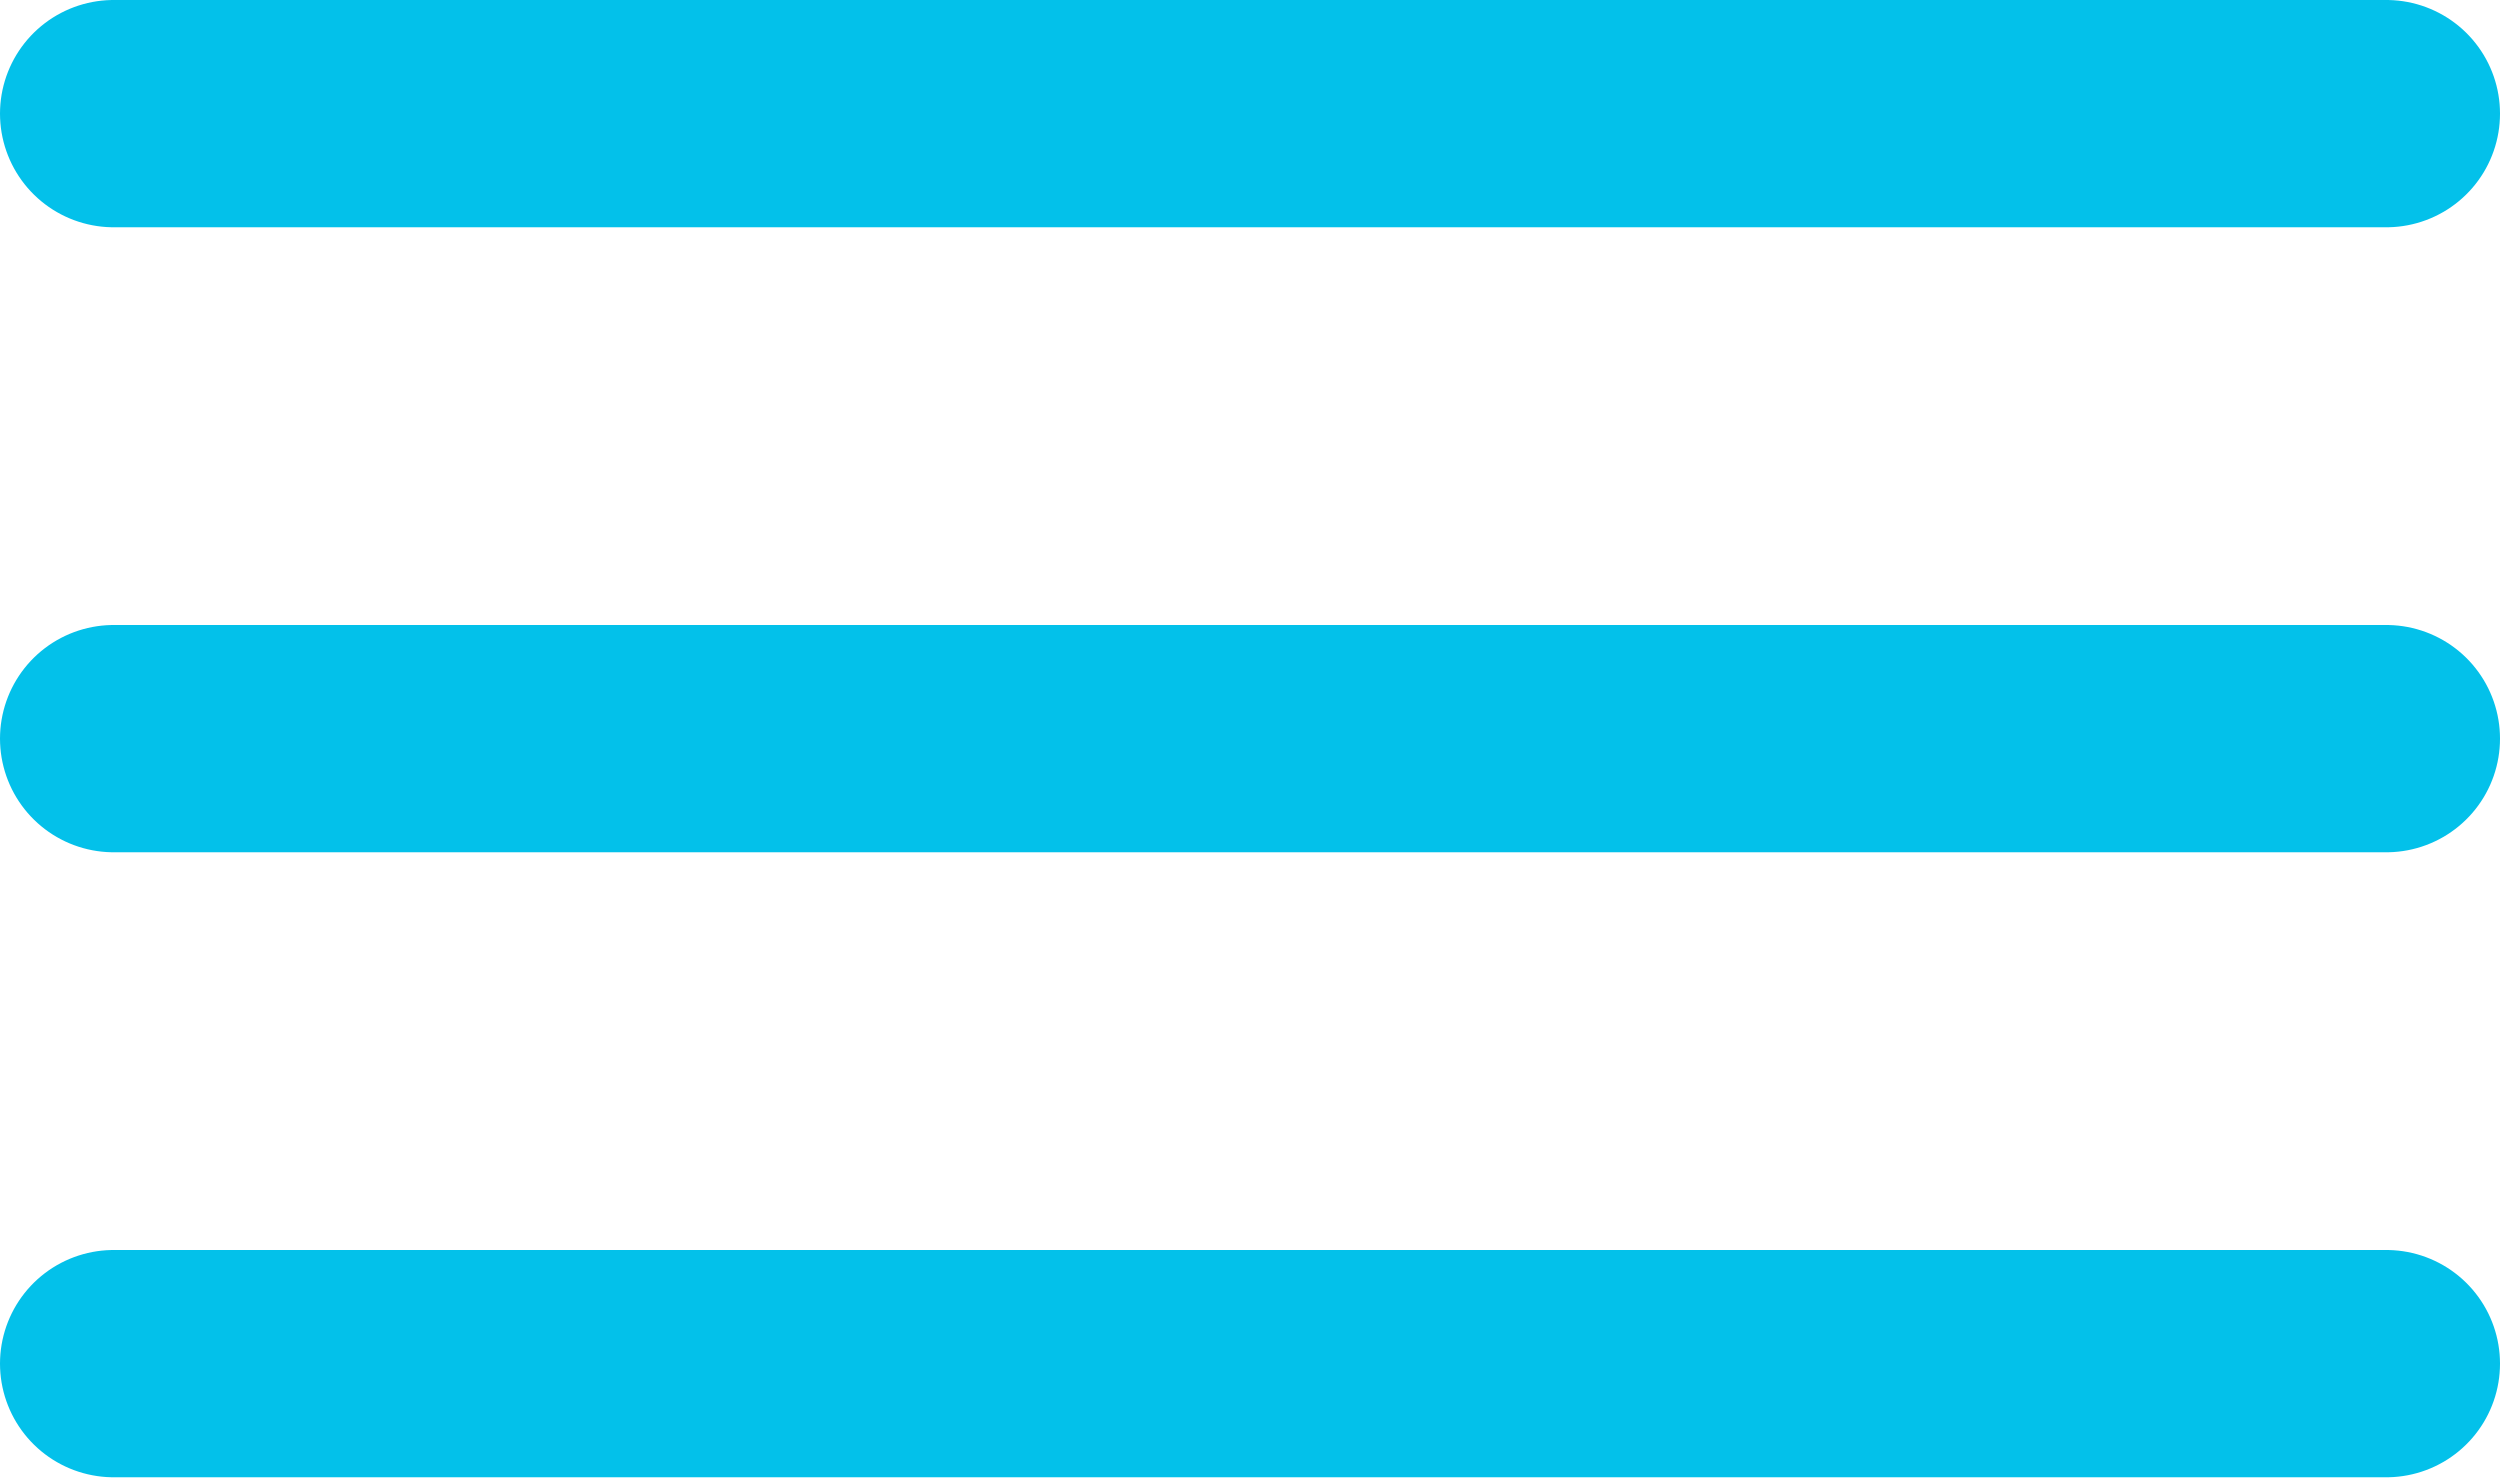
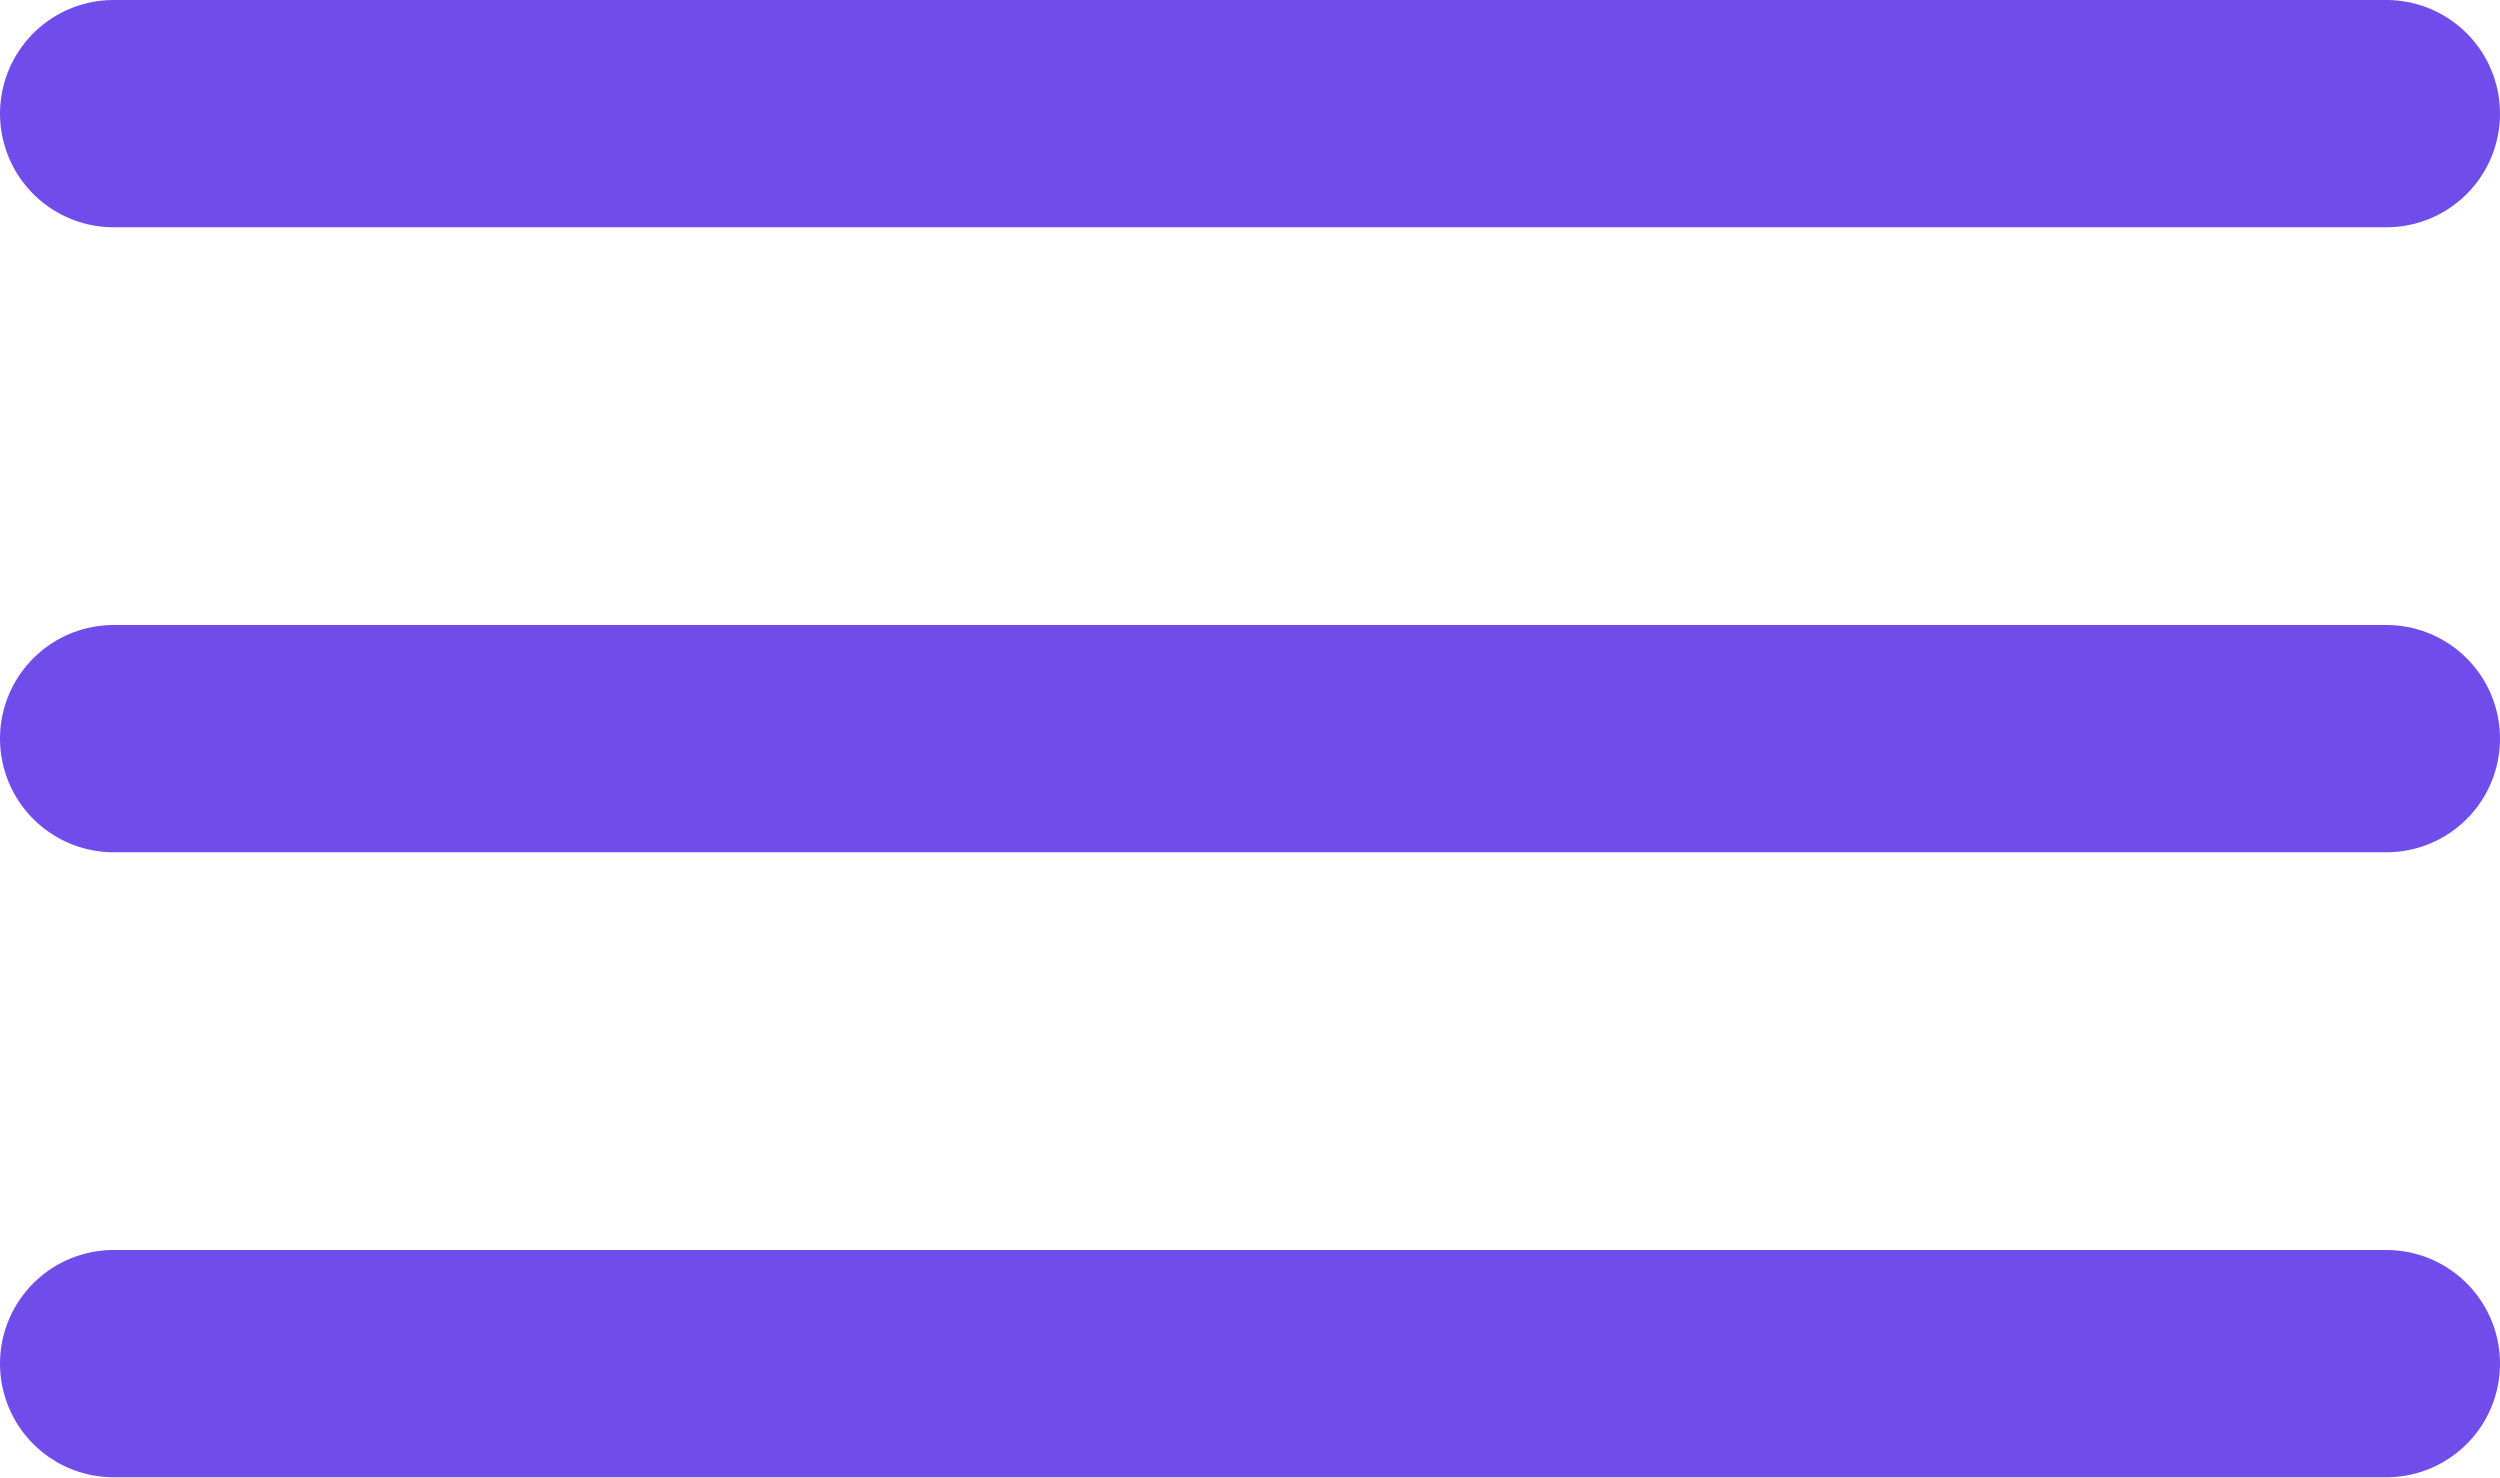
<svg xmlns="http://www.w3.org/2000/svg" width="44" height="26" viewBox="0 0 44 26" fill="none">
  <g id="Group 52">
-     <path id="Line 53" d="M2 2H42" stroke="#03C1EA" stroke-width="4" stroke-linecap="round" />
-     <path id="Line 54" d="M2 13H42" stroke="#03C1EA" stroke-width="4" stroke-linecap="round" />
-     <path id="Line 55" d="M2 24H42" stroke="#03C1EA" stroke-width="4" stroke-linecap="round" />
+     <path id="Line 53" d="M2 2H42" stroke="#704CEB" stroke-width="4" stroke-linecap="round" />
+     <path id="Line 54" d="M2 13H42" stroke="#704CEB" stroke-width="4" stroke-linecap="round" />
+     <path id="Line 55" d="M2 24H42" stroke="#704CEB" stroke-width="4" stroke-linecap="round" />
  </g>
</svg>
